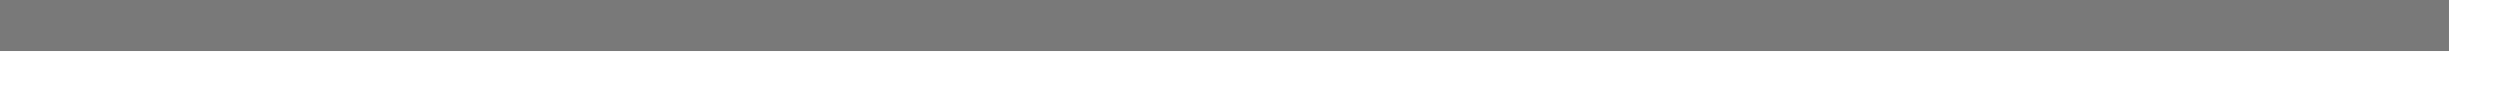
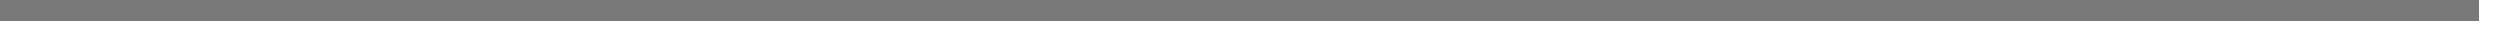
- <svg xmlns="http://www.w3.org/2000/svg" version="1.1" width="49px" height="2px">
-   <g transform="matrix(1 0 0 1 -341 -1094 )">
-     <path d="M 341 1094.5  L 389 1094.5  " stroke-width="1" stroke="#797979" fill="none" />
+ <svg xmlns="http://www.w3.org/2000/svg" version="1.1" width="119px" height="2px">
+   <g transform="matrix(1 0 0 1 -104 -1185 )">
+     <path d="M 104 1185.5  L 222 1185.5  " stroke-width="1" stroke="#797979" fill="none" />
  </g>
</svg>
